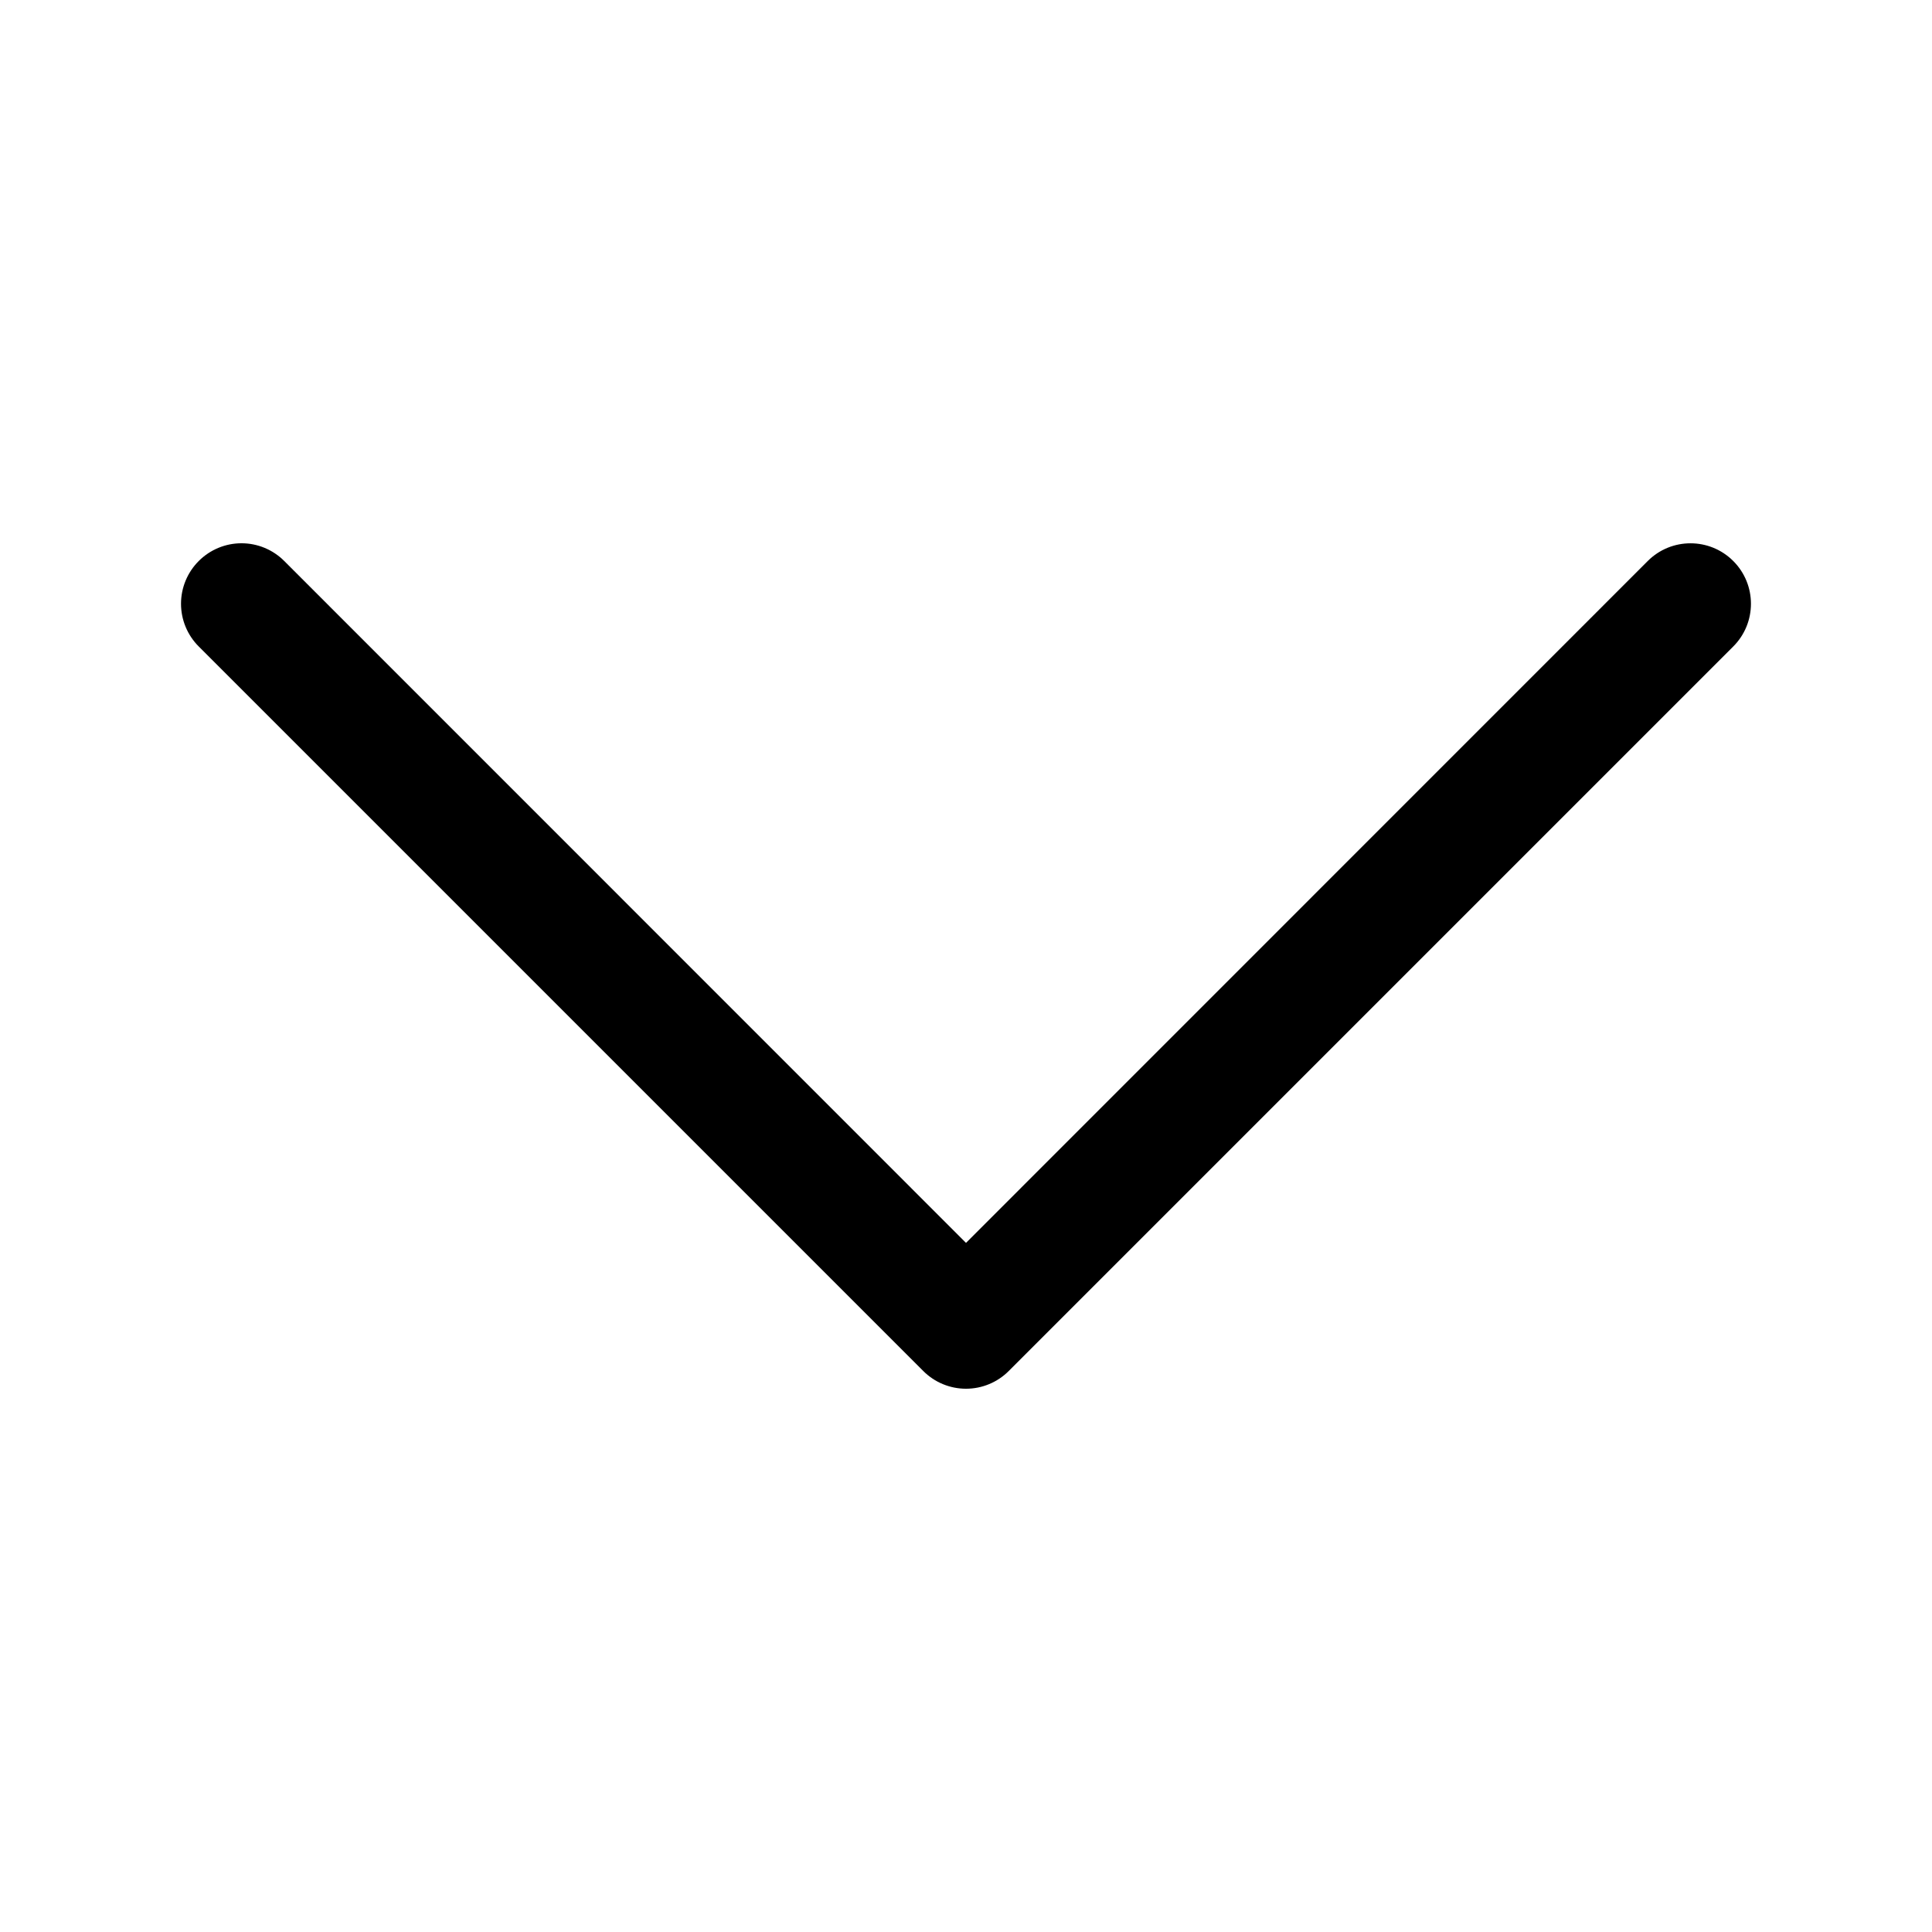
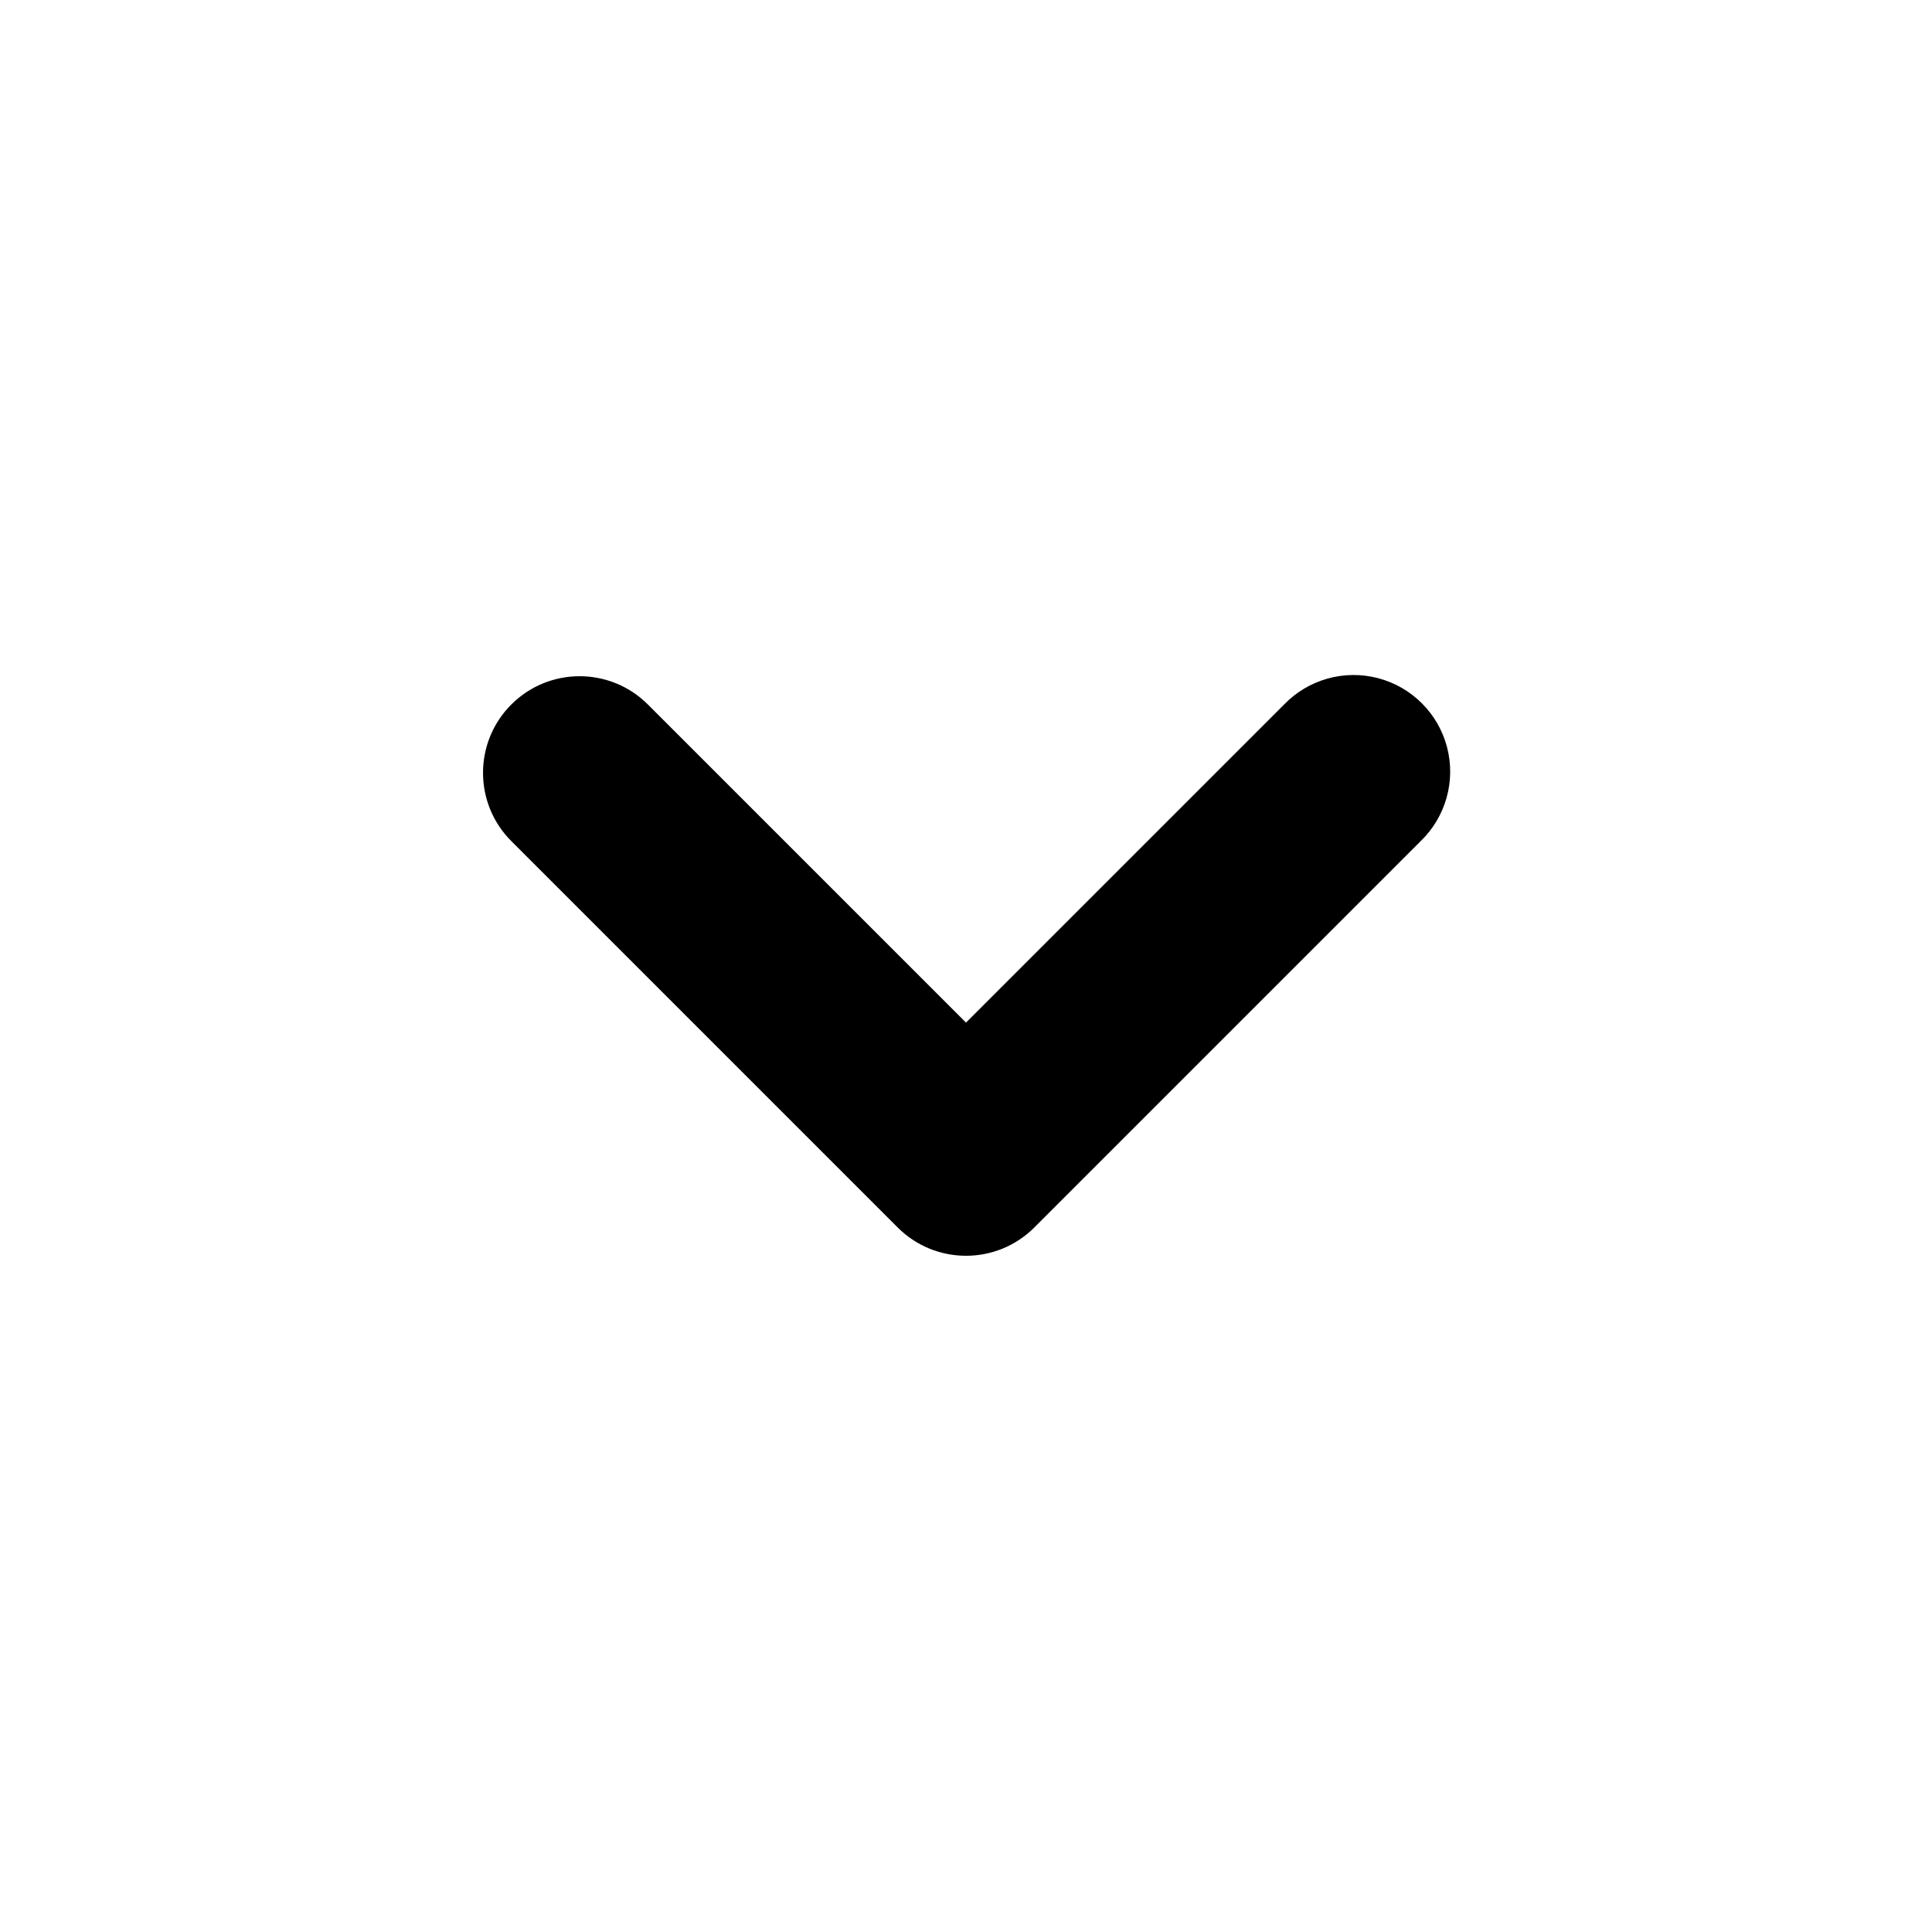
- <svg xmlns="http://www.w3.org/2000/svg" stroke="currentColor" fill="currentColor" stroke-width="0" viewBox="0 0 16 16" height="1em" width="1em">
-   <path fill-rule="evenodd" d="M1.646 4.646a.5.5 0 0 1 .708 0L8 10.293l5.646-5.647a.5.5 0 0 1 .708.708l-6 6a.5.5 0 0 1-.708 0l-6-6a.5.5 0 0 1 0-.708z" />
+ <svg xmlns="http://www.w3.org/2000/svg" stroke="currentColor" fill="currentColor" stroke-width="0" viewBox="0 0 20 20" aria-hidden="true" height="1em" width="1em">
+   <path fill-rule="evenodd" d="M5.293 7.293a1 1 0 011.414 0L10 10.586l3.293-3.293a1 1 0 111.414 1.414l-4 4a1 1 0 01-1.414 0l-4-4a1 1 0 010-1.414z" clip-rule="evenodd" />
</svg>
